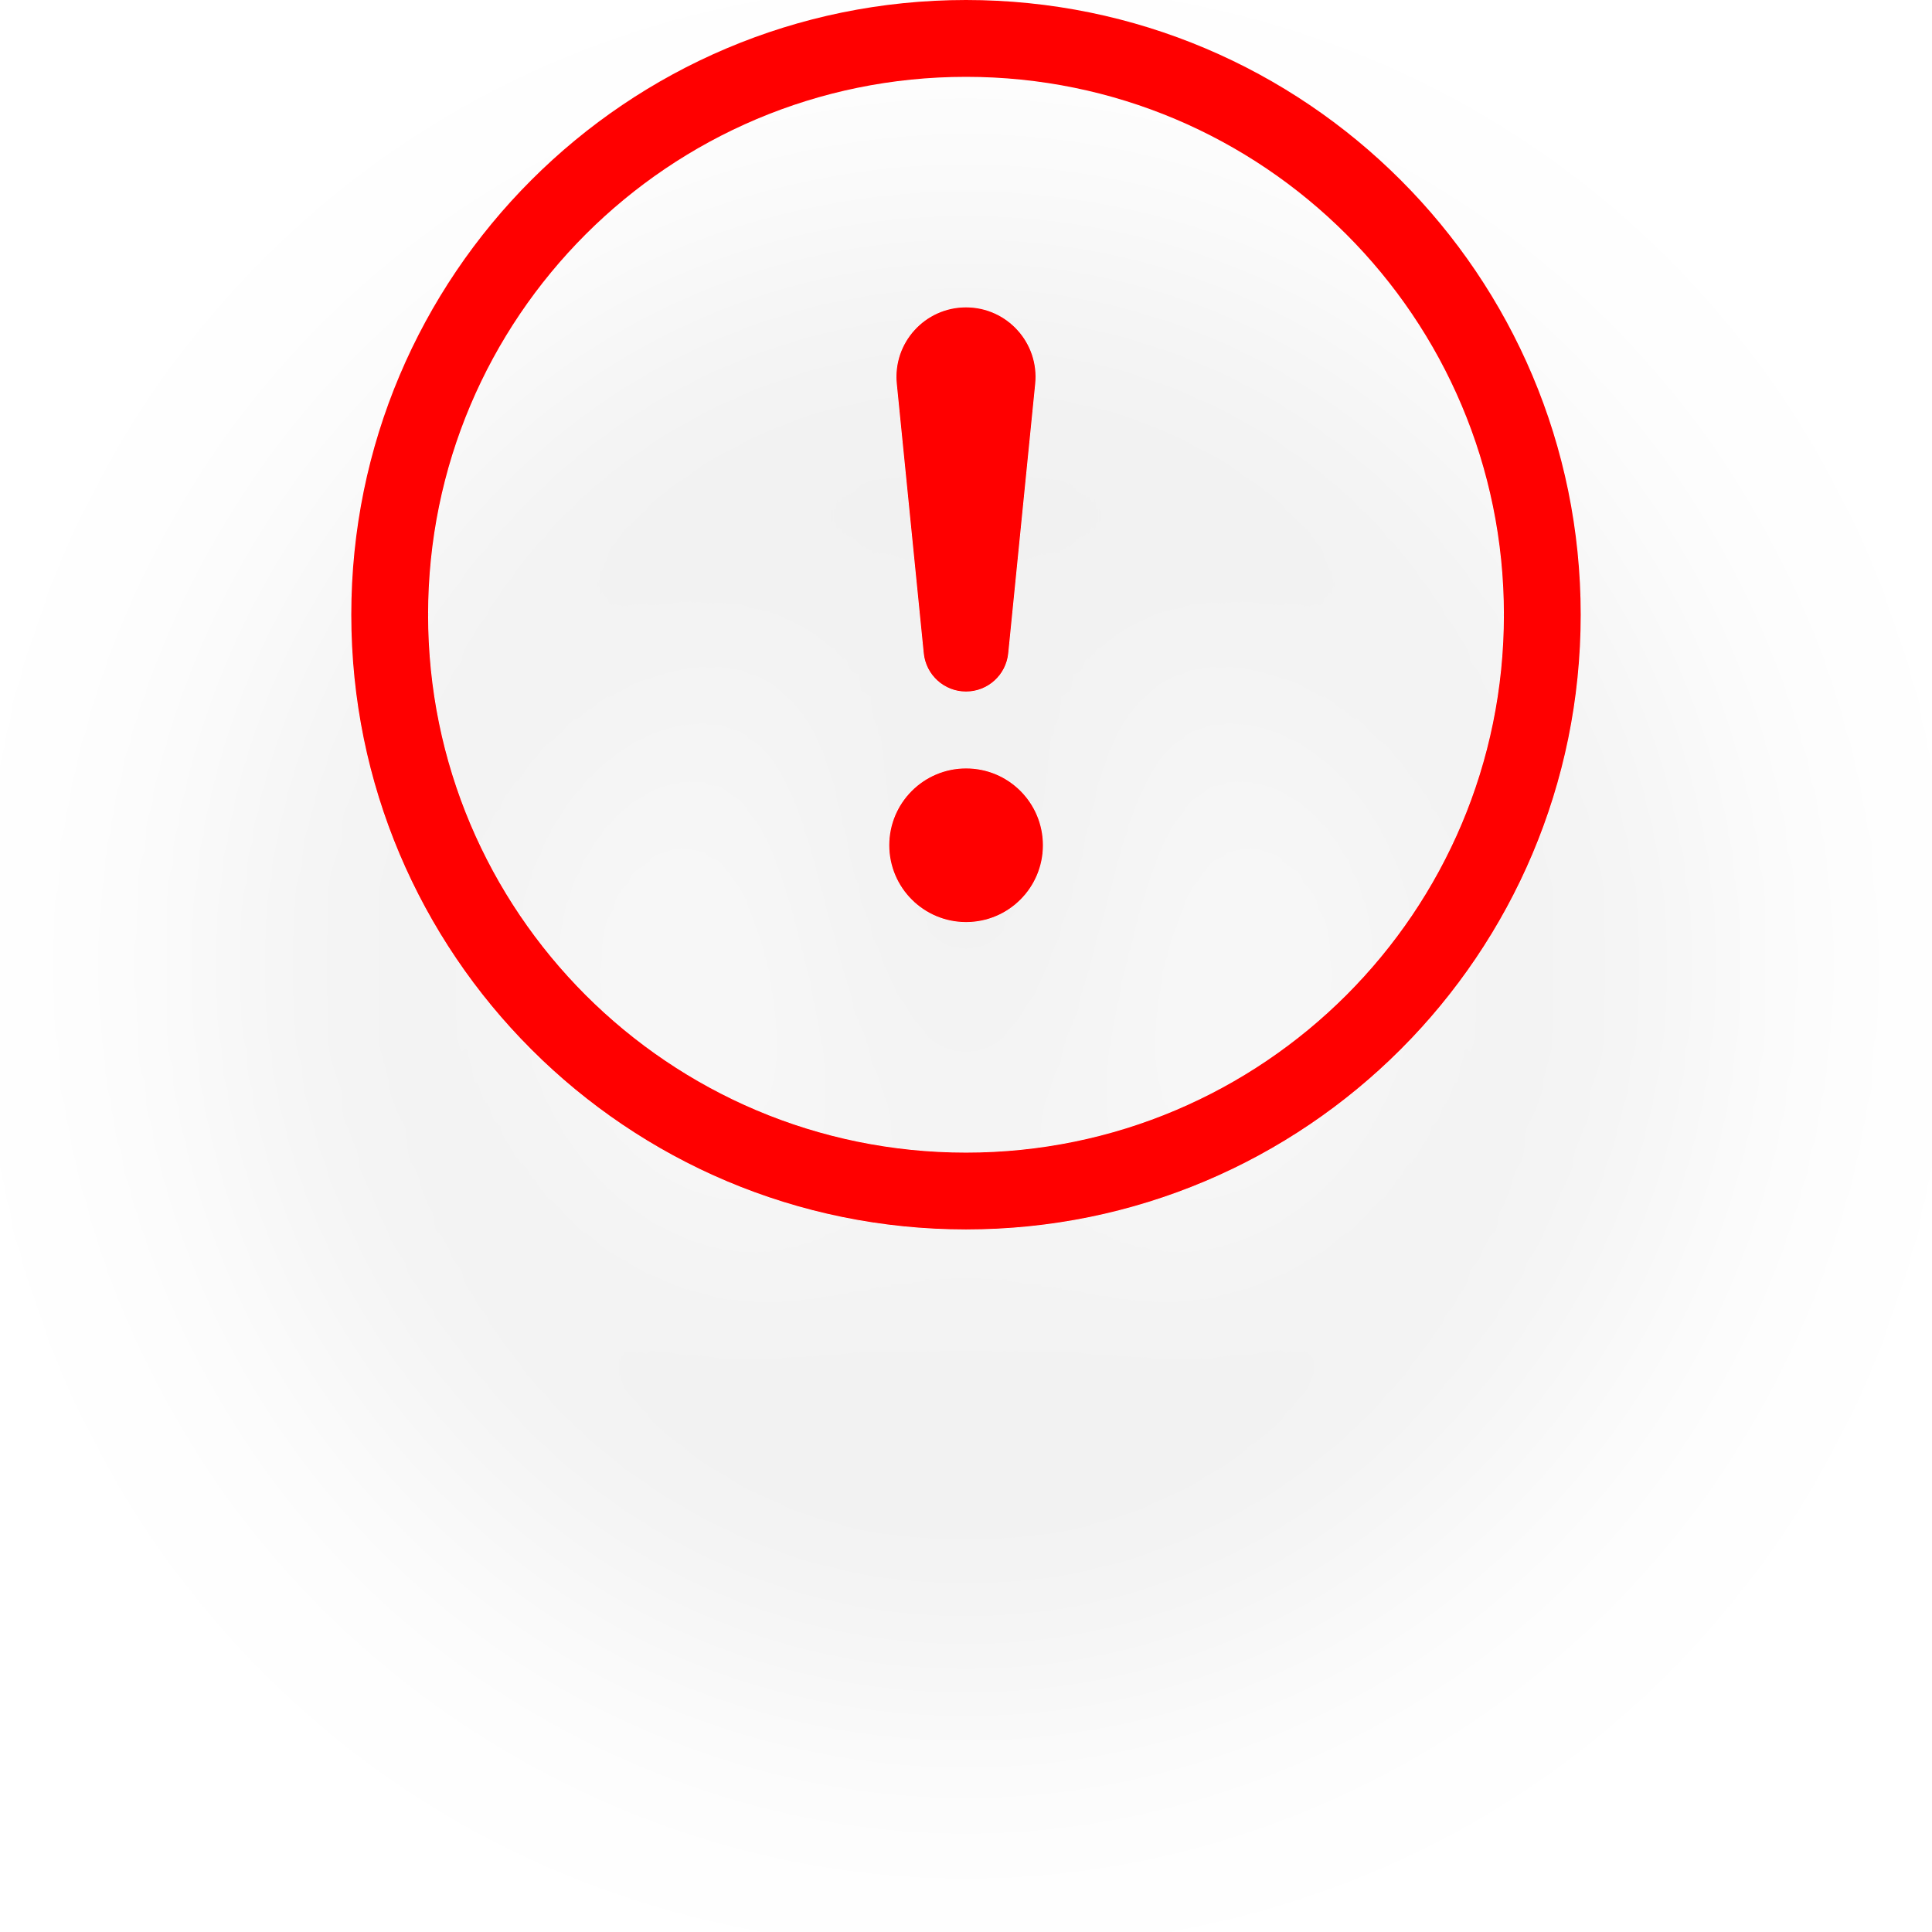
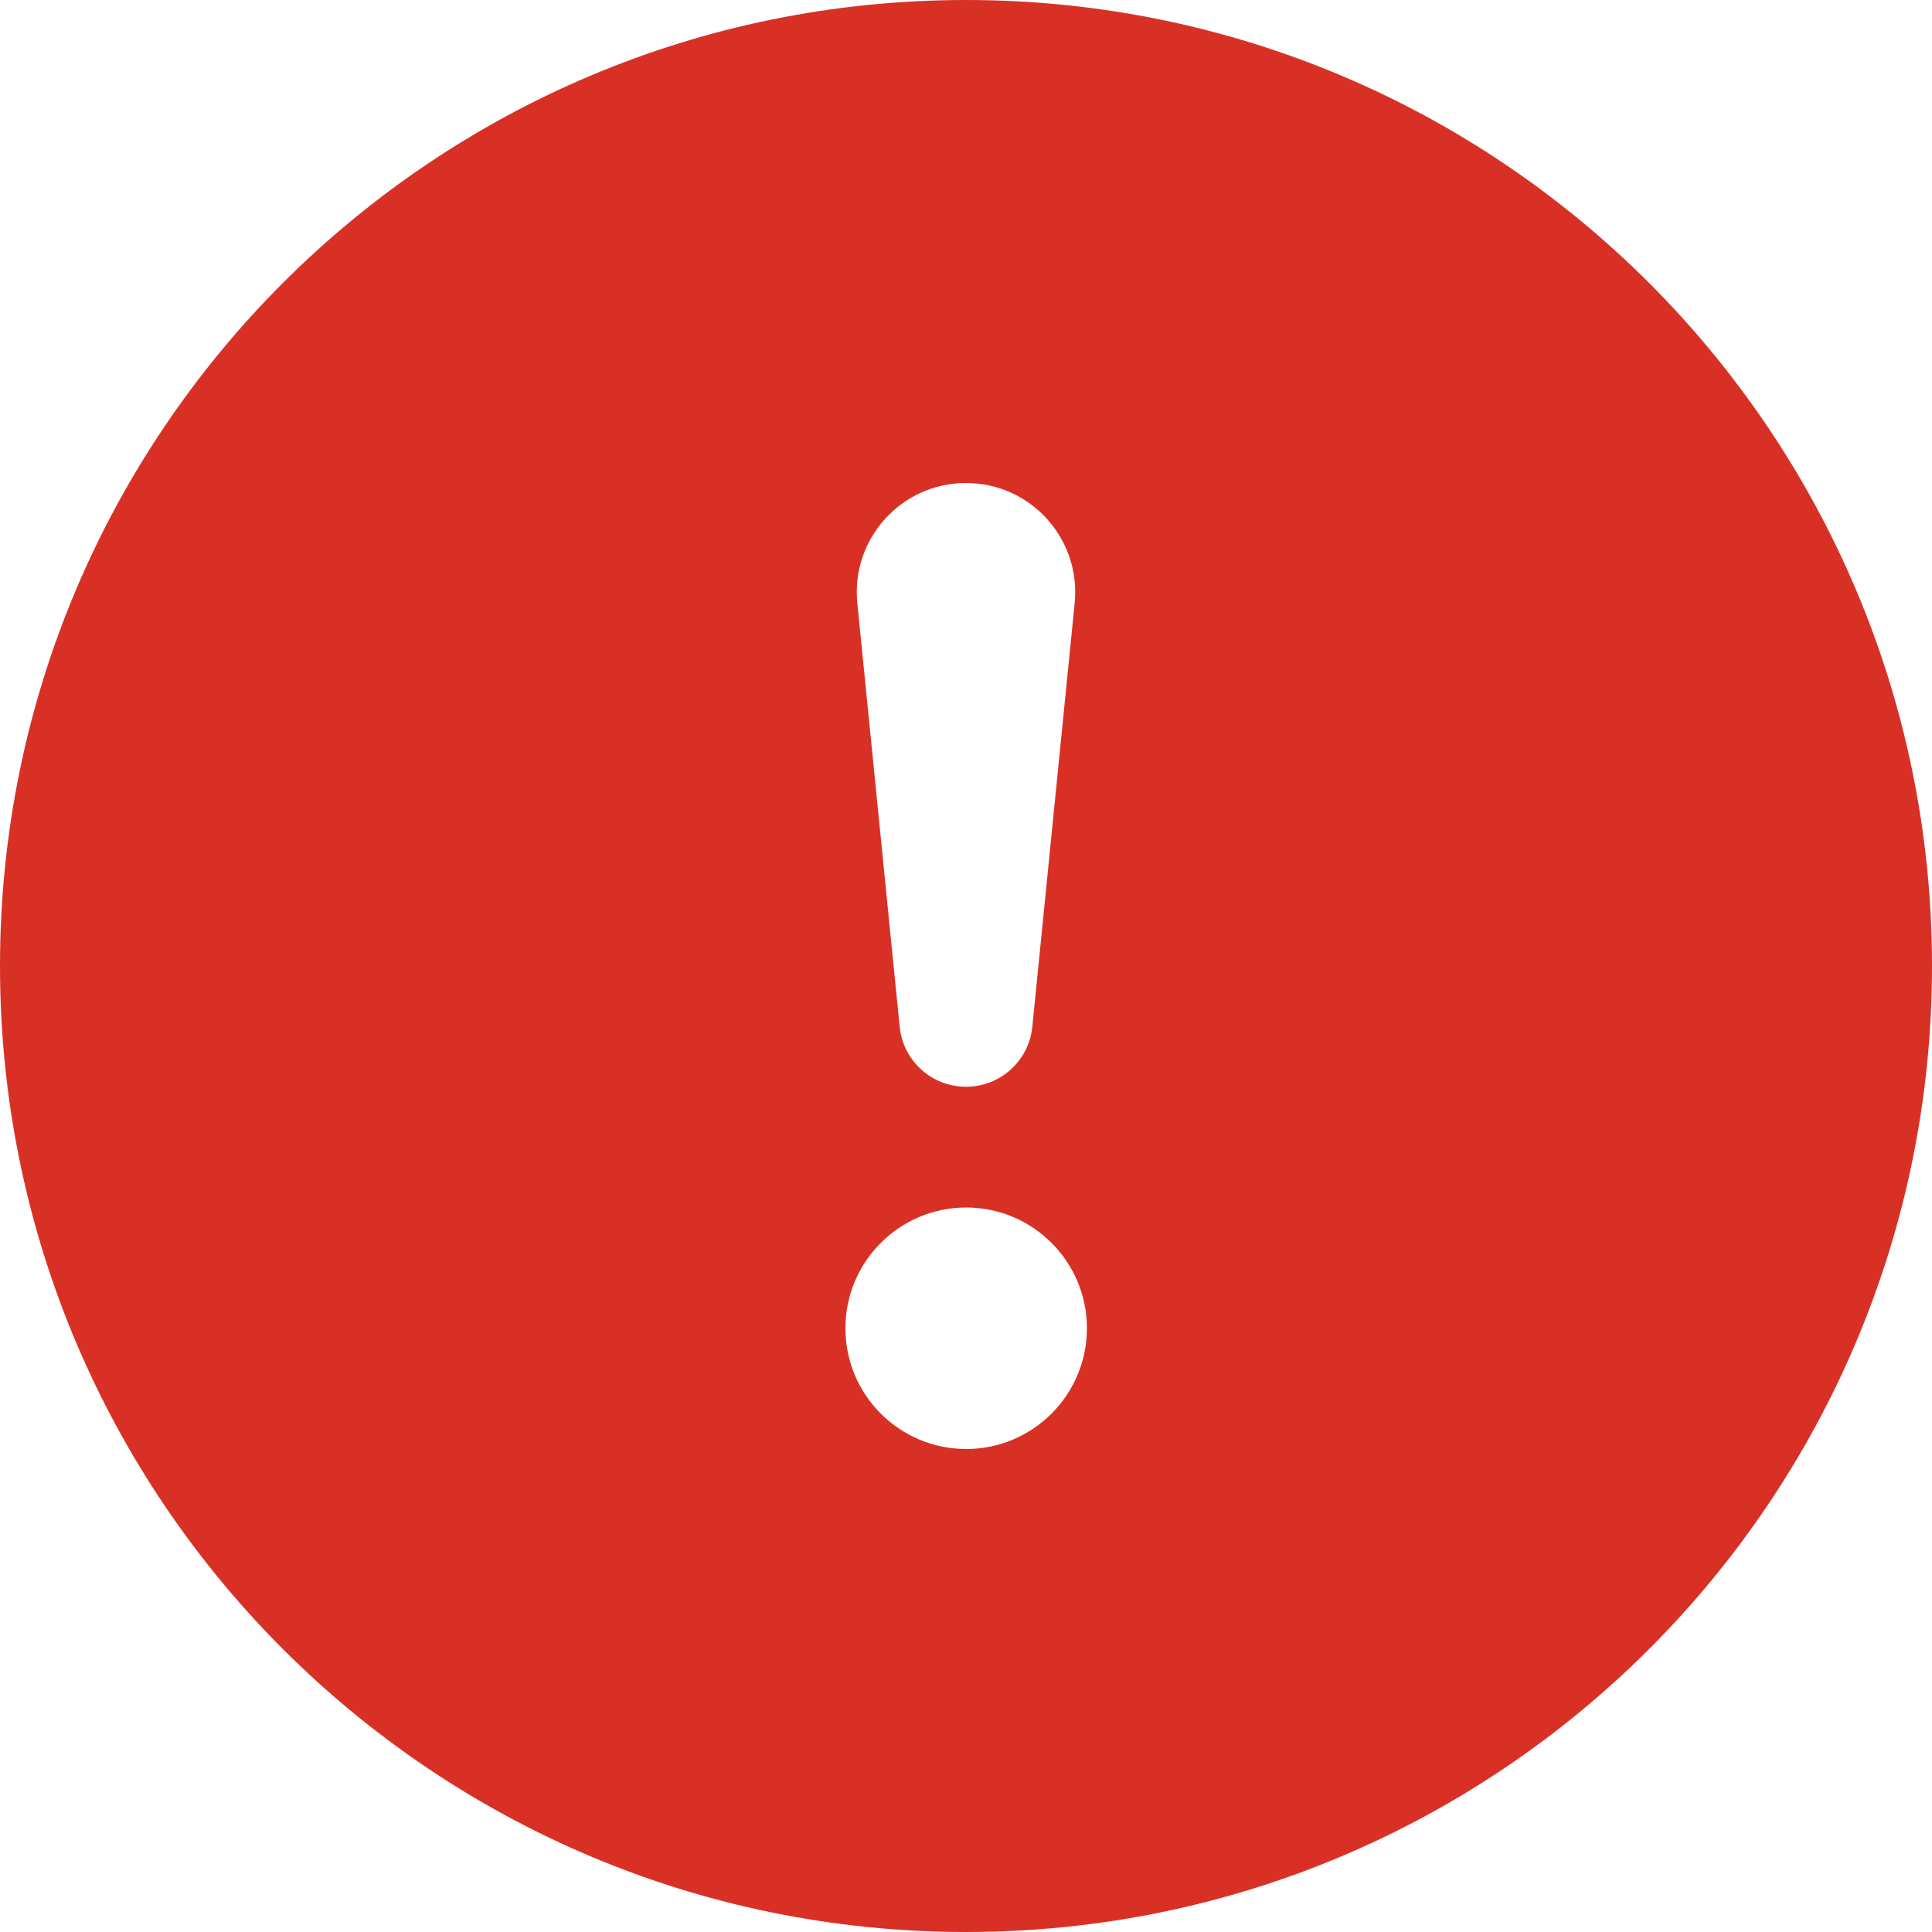
- <svg xmlns="http://www.w3.org/2000/svg" width="22" height="22" viewBox="0 0 22 22" fill="none">
-   <g filter="url(#filter0_d_3132_878)">
-     <path d="M11 13.125C7.617 13.125 4.875 10.383 4.875 7C4.875 3.617 7.617 0.875 11 0.875C14.383 0.875 17.125 3.617 17.125 7C17.125 10.383 14.383 13.125 11 13.125ZM11 14C14.866 14 18 10.866 18 7C18 3.134 14.866 0 11 0C7.134 0 4 3.134 4 7C4 10.866 7.134 14 11 14Z" fill="#FF0000" />
-     <path d="M10.126 9.625C10.126 9.142 10.518 8.75 11.001 8.75C11.485 8.75 11.876 9.142 11.876 9.625C11.876 10.108 11.485 10.5 11.001 10.5C10.518 10.5 10.126 10.108 10.126 9.625Z" fill="#FF0000" />
-     <path d="M10.212 4.371C10.165 3.905 10.531 3.5 11 3.5C11.469 3.5 11.835 3.905 11.788 4.371L11.481 7.44C11.456 7.687 11.248 7.875 11 7.875C10.752 7.875 10.544 7.687 10.519 7.44L10.212 4.371Z" fill="#FF0000" />
-   </g>
-   <defs>
-     <filter id="filter0_d_3132_878" x="0" y="0" width="22" height="22" filterUnits="userSpaceOnUse" color-interpolation-filters="sRGB">
-       <feFlood flood-opacity="0" result="BackgroundImageFix" />
-       <feColorMatrix in="SourceAlpha" type="matrix" values="0 0 0 0 0 0 0 0 0 0 0 0 0 0 0 0 0 0 127 0" result="hardAlpha" />
-       <feOffset dy="4" />
-       <feGaussianBlur stdDeviation="2" />
-       <feComposite in2="hardAlpha" operator="out" />
-       <feColorMatrix type="matrix" values="0 0 0 0 0 0 0 0 0 0 0 0 0 0 0 0 0 0 0.25 0" />
-       <feBlend mode="normal" in2="BackgroundImageFix" result="effect1_dropShadow_3132_878" />
-       <feBlend mode="normal" in="SourceGraphic" in2="effect1_dropShadow_3132_878" result="shape" />
-     </filter>
-   </defs>
+ <svg xmlns="http://www.w3.org/2000/svg" width="12" height="12" viewBox="0 0 12 12" fill="none">
+   <path d="M12 6C12 9.314 9.314 12 6 12C2.686 12 0 9.314 0 6C0 2.686 2.686 0 6 0C9.314 0 12 2.686 12 6ZM6 3C5.598 3 5.285 3.347 5.325 3.746L5.588 6.377C5.609 6.589 5.787 6.75 6 6.75C6.213 6.75 6.391 6.589 6.412 6.377L6.675 3.746C6.715 3.347 6.402 3 6 3ZM6.001 7.5C5.587 7.5 5.251 7.836 5.251 8.25C5.251 8.664 5.587 9 6.001 9C6.415 9 6.751 8.664 6.751 8.25C6.751 7.836 6.415 7.5 6.001 7.5Z" fill="#D93025" />
</svg>
